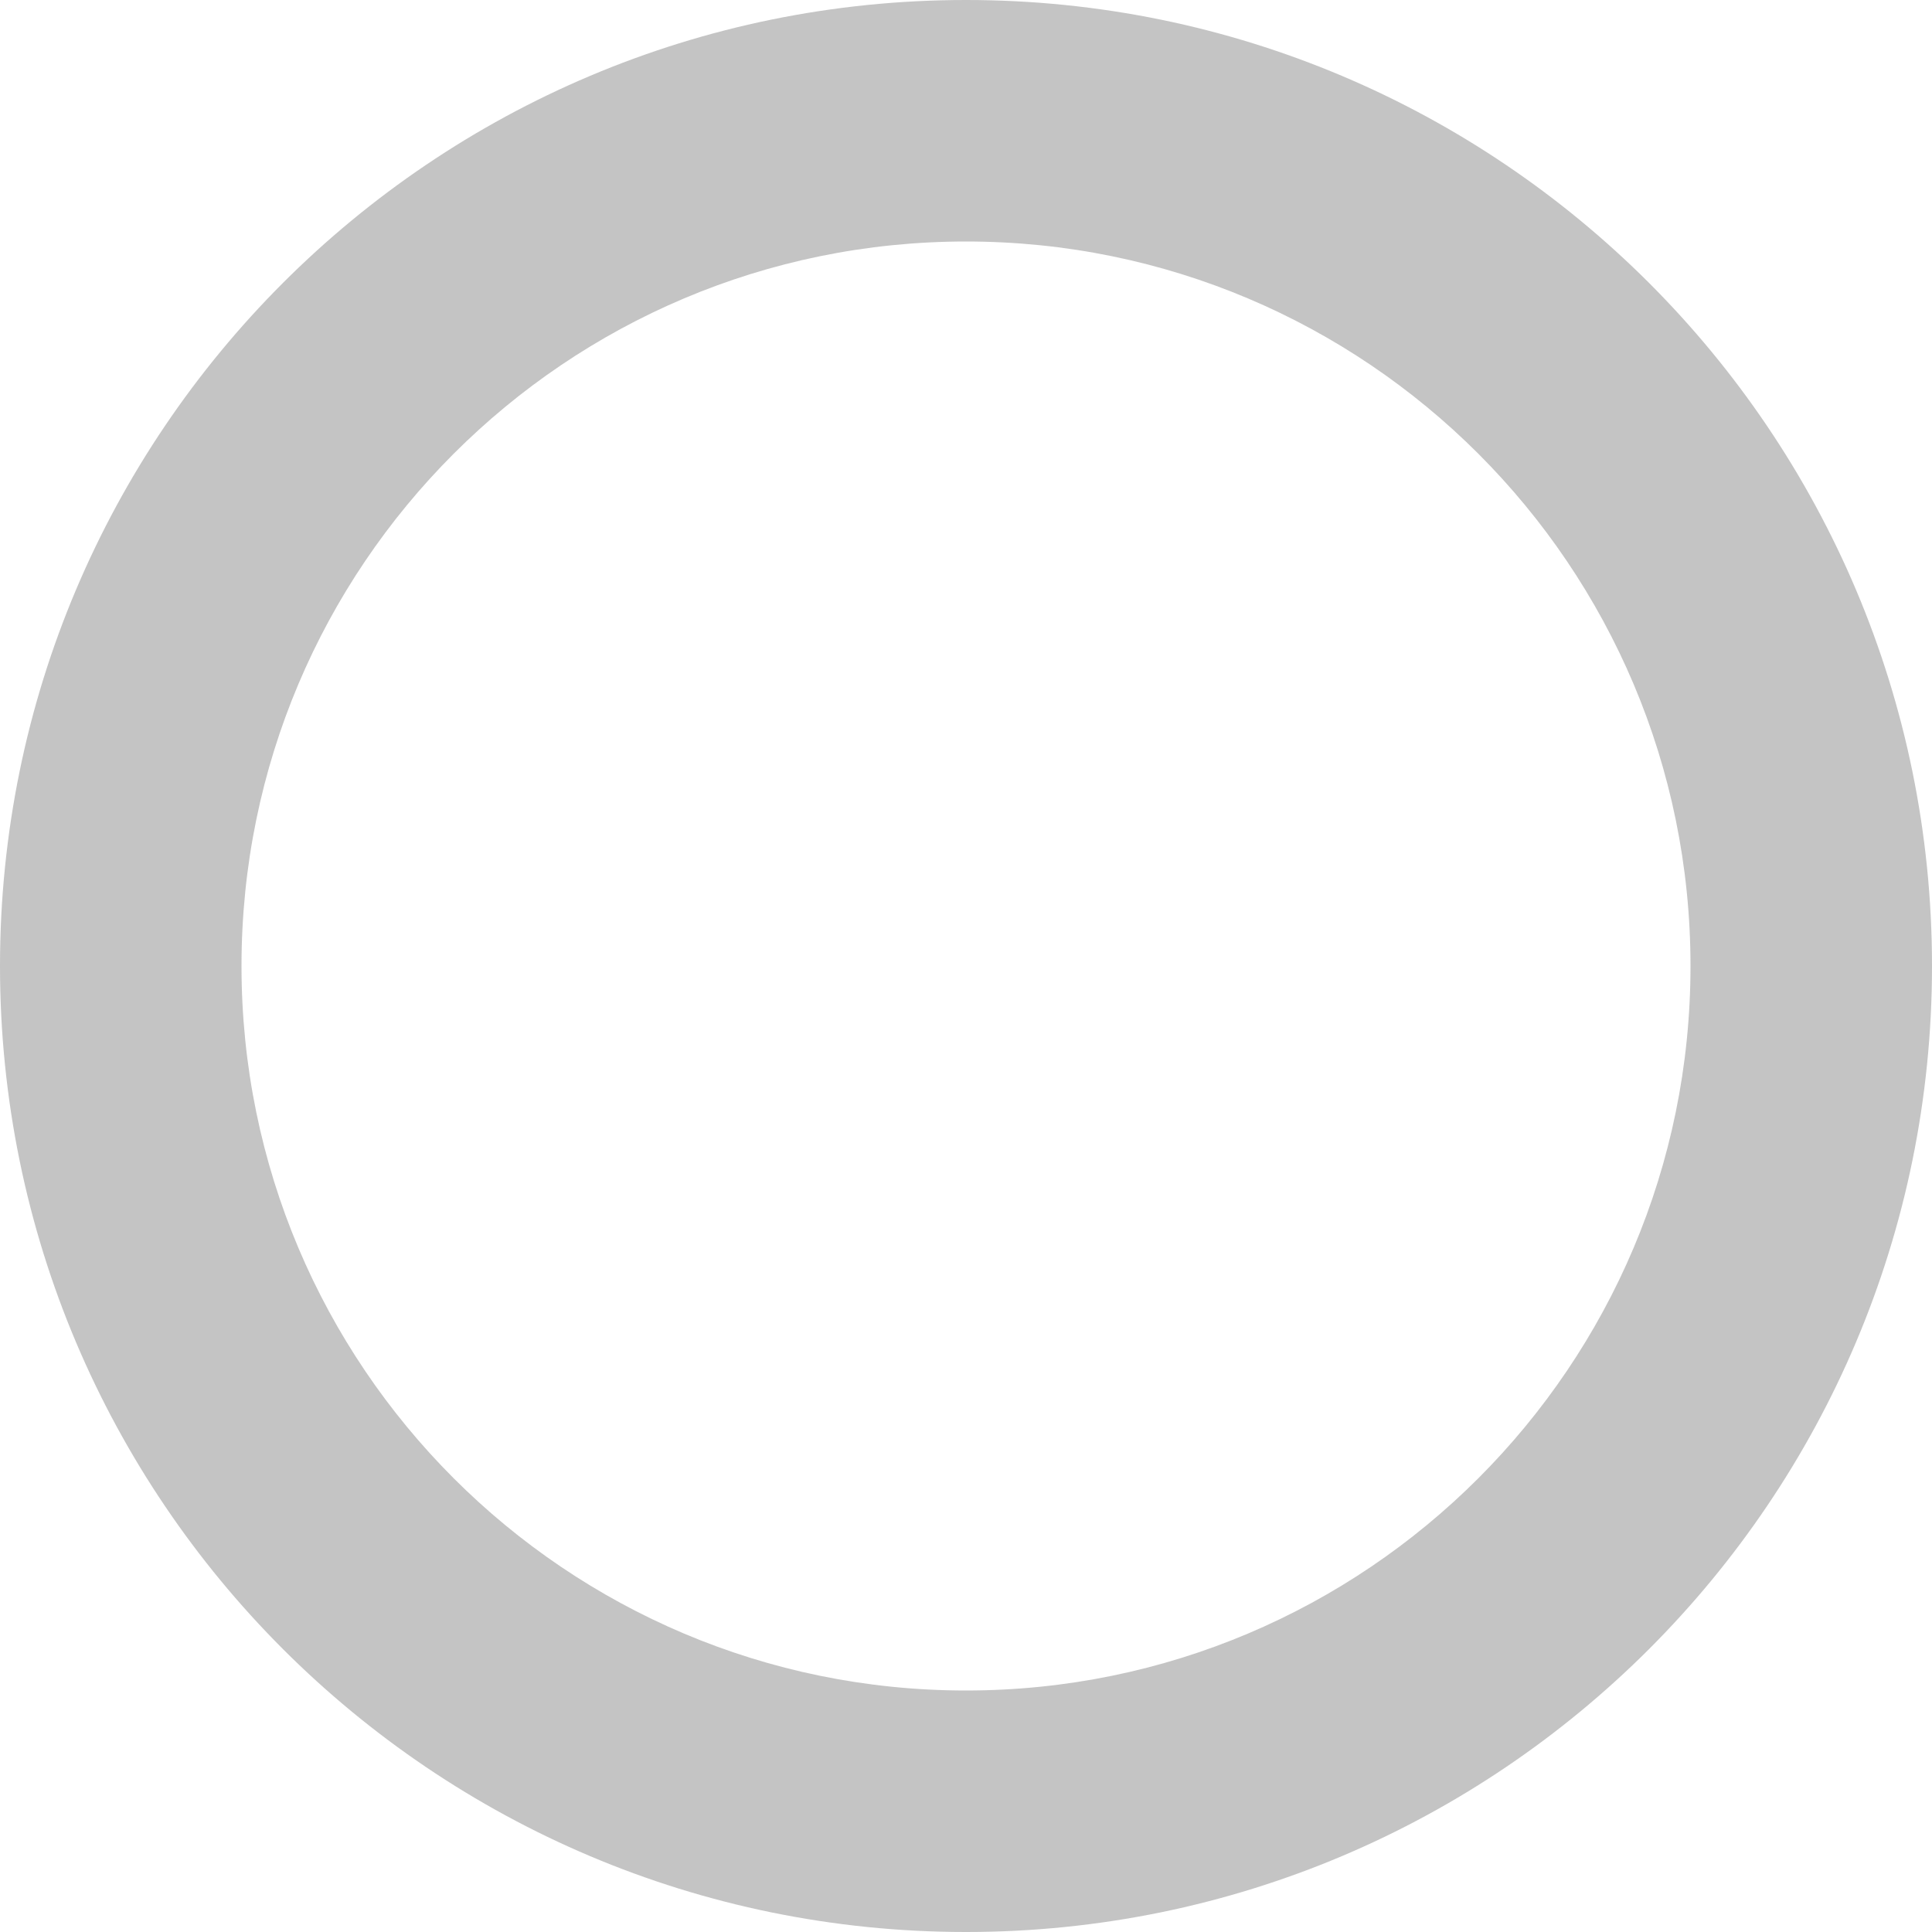
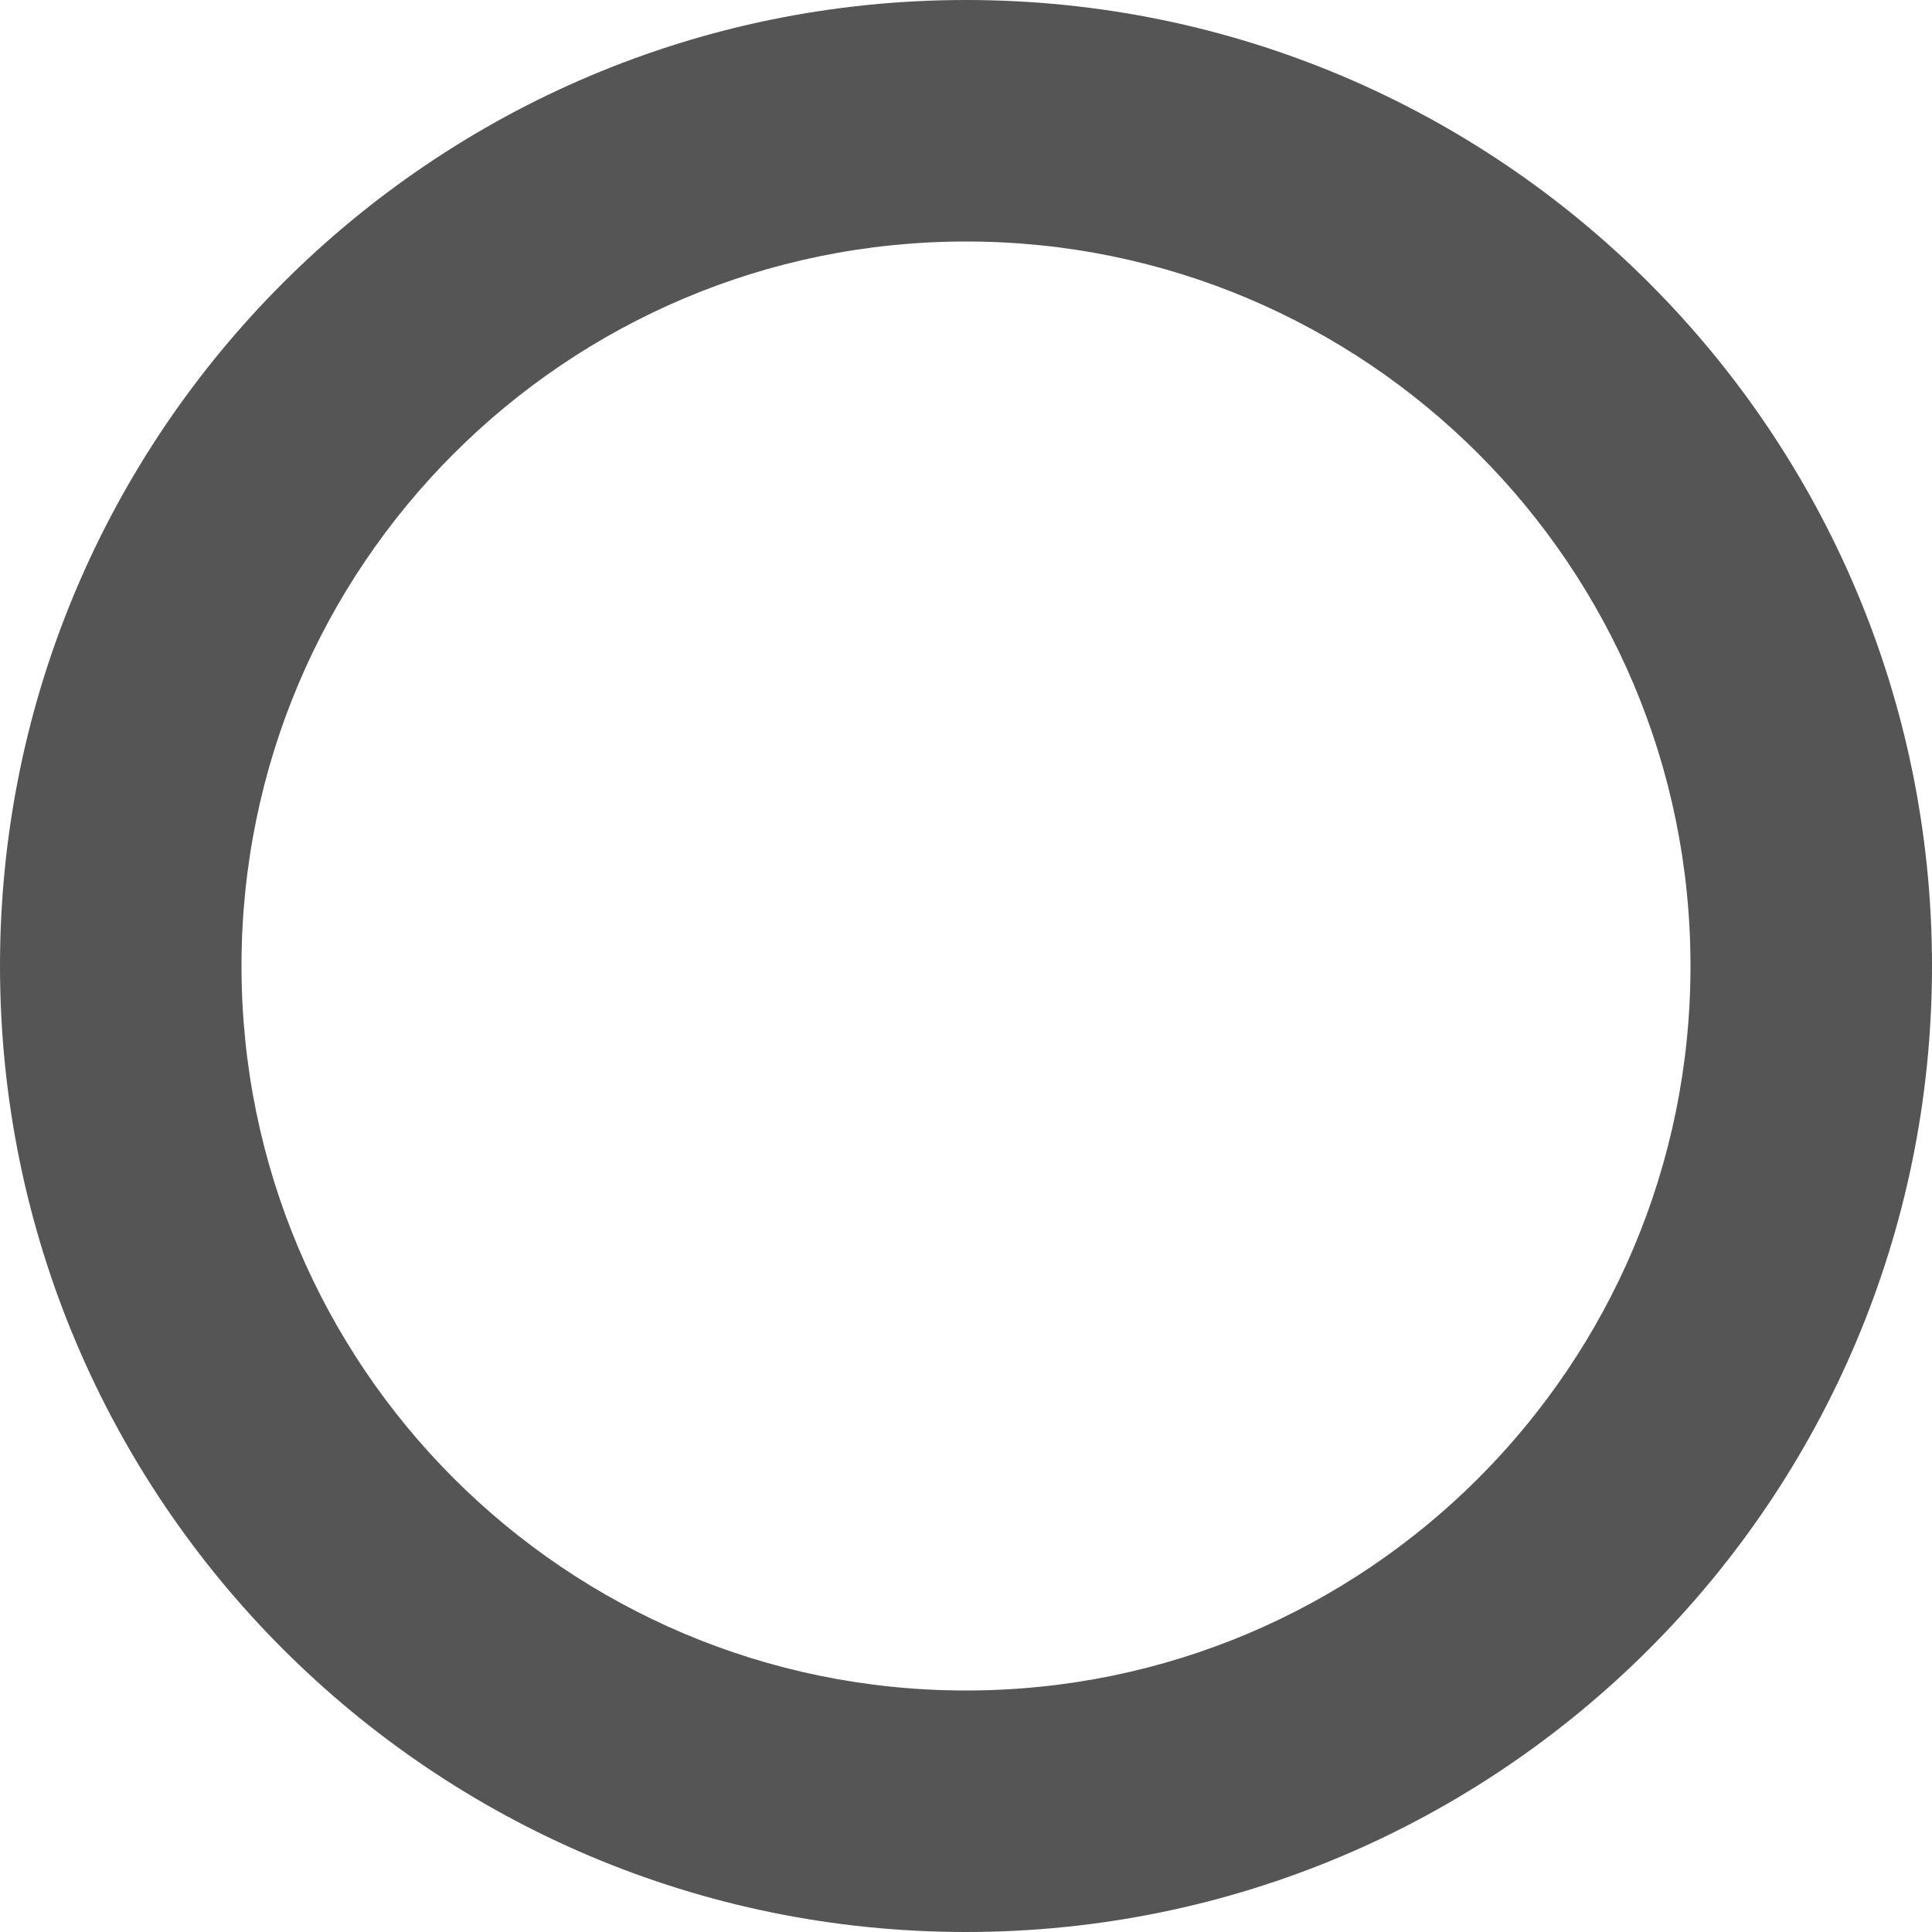
- <svg xmlns="http://www.w3.org/2000/svg" width="16px" height="16px" version="1.1" viewBox="0 0 16 16">
-   <path d="m8 0a8 8 0 0 0-8 8 8 8 0 0 0 8 8 8 8 0 0 0 8-8 8 8 0 0 0-8-8zm0 2a6 6 0 0 1 6 6 6 6 0 0 1-6 6 6 6 0 0 1-6-6 6 6 0 0 1 6-6z" fill="#555555" opacity=".35" />
+ <svg xmlns="http://www.w3.org/2000/svg" width="16" height="16" version="1.1">
+   <path d="m8 0a8 8 0 0 0-8 8 8 8 0 0 0 8 8 8 8 0 0 0 8-8 8 8 0 0 0-8-8zm0 2a6 6 0 0 1 6 6 6 6 0 0 1-6 6 6 6 0 0 1-6-6 6 6 0 0 1 6-6z" fill="#555555" fill-rule="evenodd" stop-color="#000000" stroke-linecap="round" stroke-linejoin="round" stroke-width="2" style="paint-order:stroke fill markers" />
</svg>
